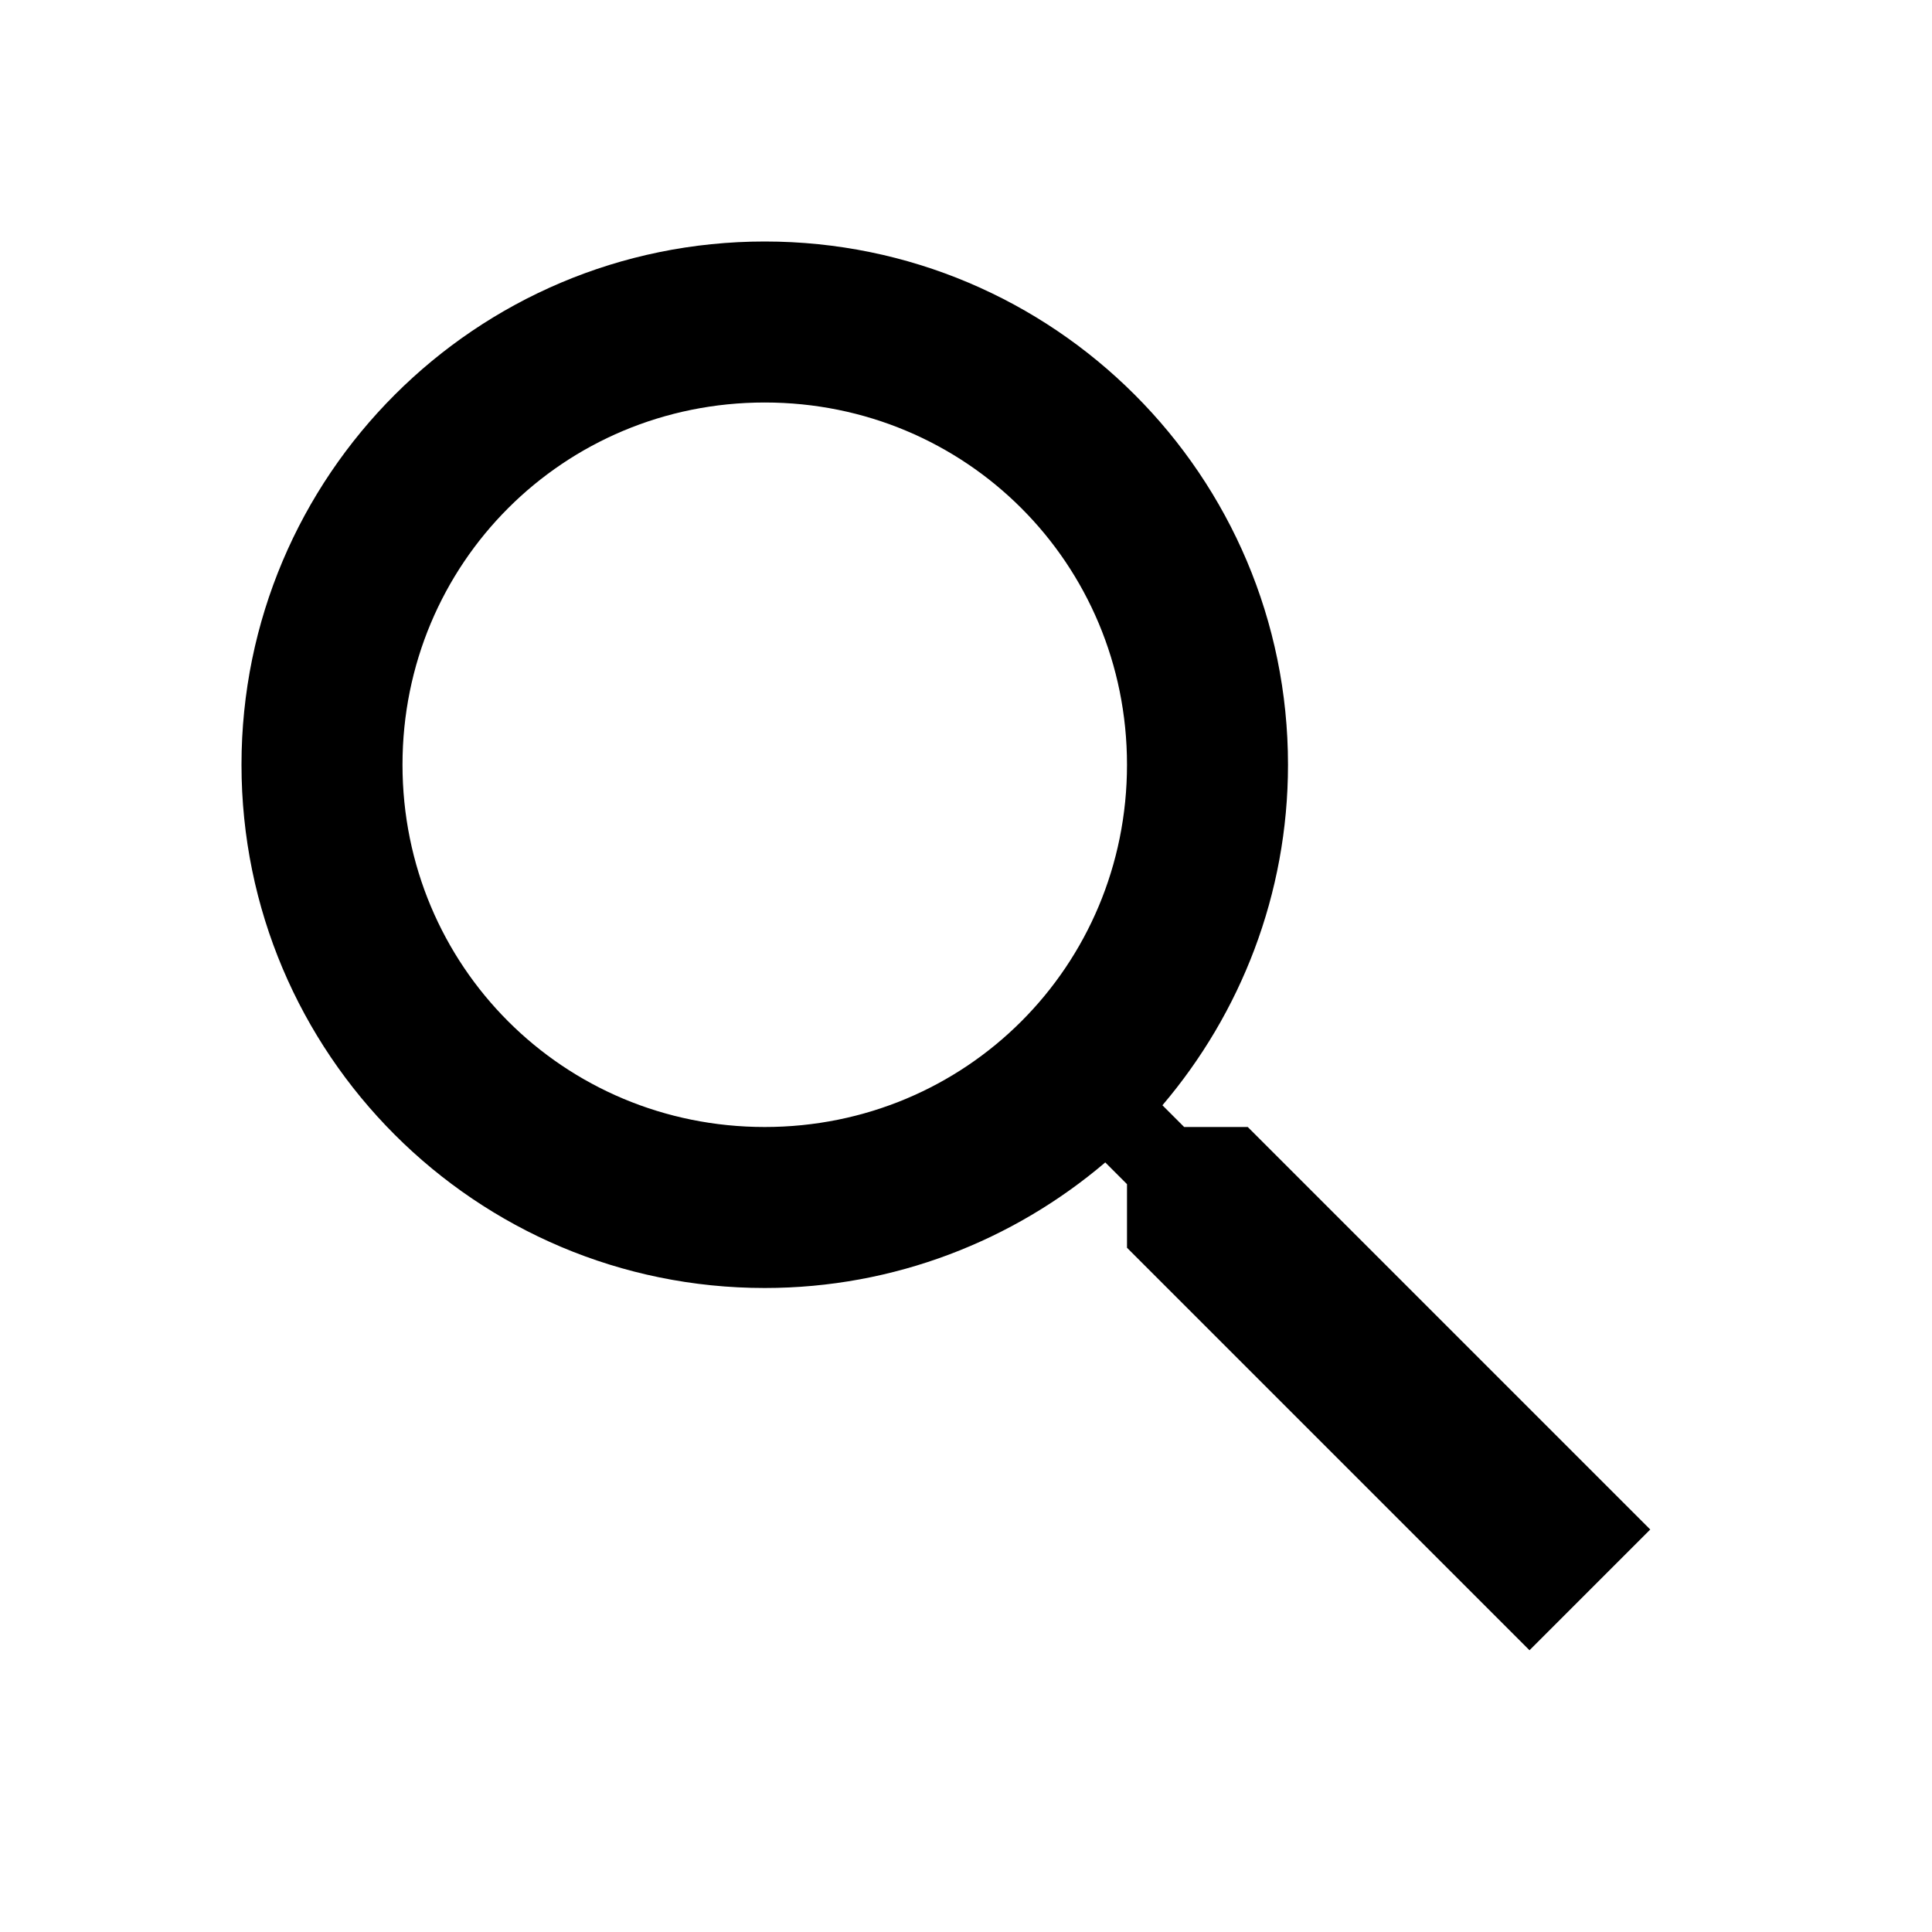
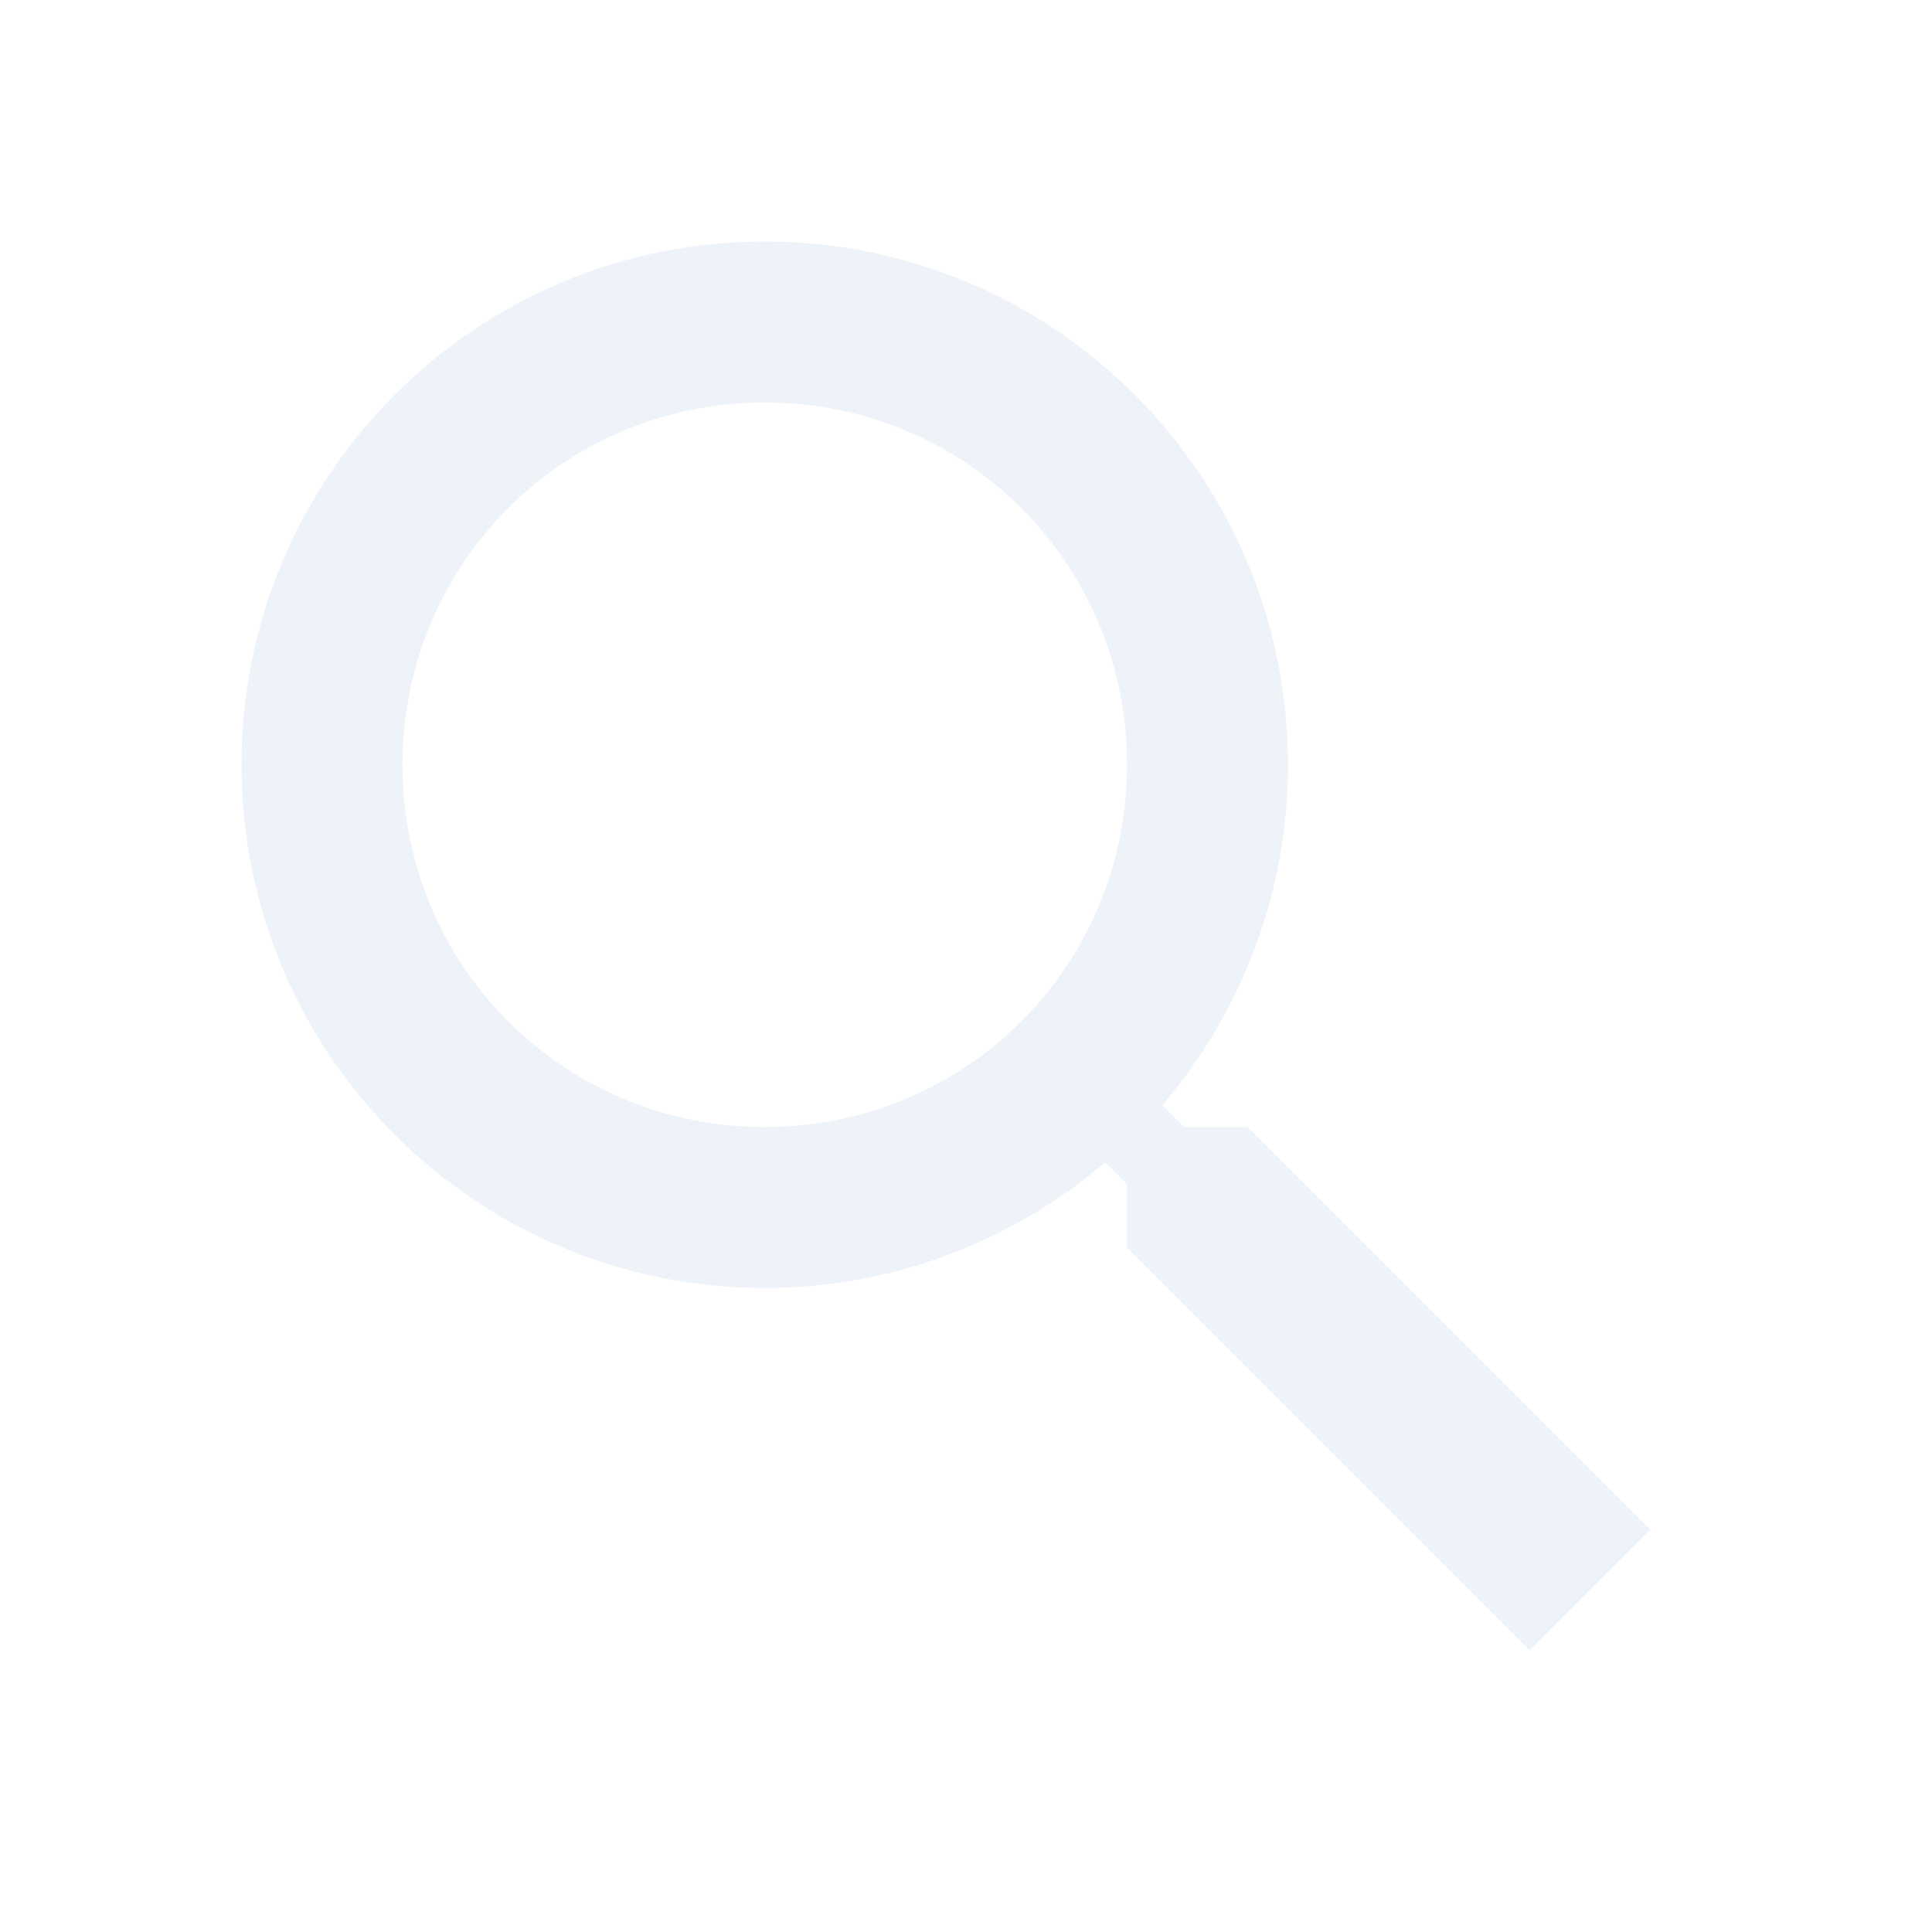
<svg xmlns="http://www.w3.org/2000/svg" viewBox="0 0 24 24">
-   <path d="M9.5,3A6.5,6.5 0 0,1 16,9.5C16,11.11 15.41,12.59 14.44,13.73L14.71,14H15.5L20.5,19L19,20.5L14,15.5V14.71L13.73,14.44C12.59,15.41 11.11,16 9.5,16A6.5,6.5 0 0,1 3,9.5A6.5,6.5 0 0,1 9.5,3M9.5,5C7,5 5,7 5,9.5C5,12 7,14 9.5,14C12,14 14,12 14,9.5C14,7 12,5 9.5,5Z" />
+   <path fill="#eef3f9" d="M9.5,3A6.5,6.5 0 0,1 16,9.5C16,11.11 15.41,12.59 14.44,13.73L14.71,14H15.5L20.5,19L19,20.5L14,15.5V14.71L13.73,14.44C12.59,15.41 11.11,16 9.5,16A6.5,6.5 0 0,1 3,9.5A6.5,6.5 0 0,1 9.5,3M9.5,5C7,5 5,7 5,9.5C5,12 7,14 9.5,14C12,14 14,12 14,9.5C14,7 12,5 9.5,5Z" />
</svg>
